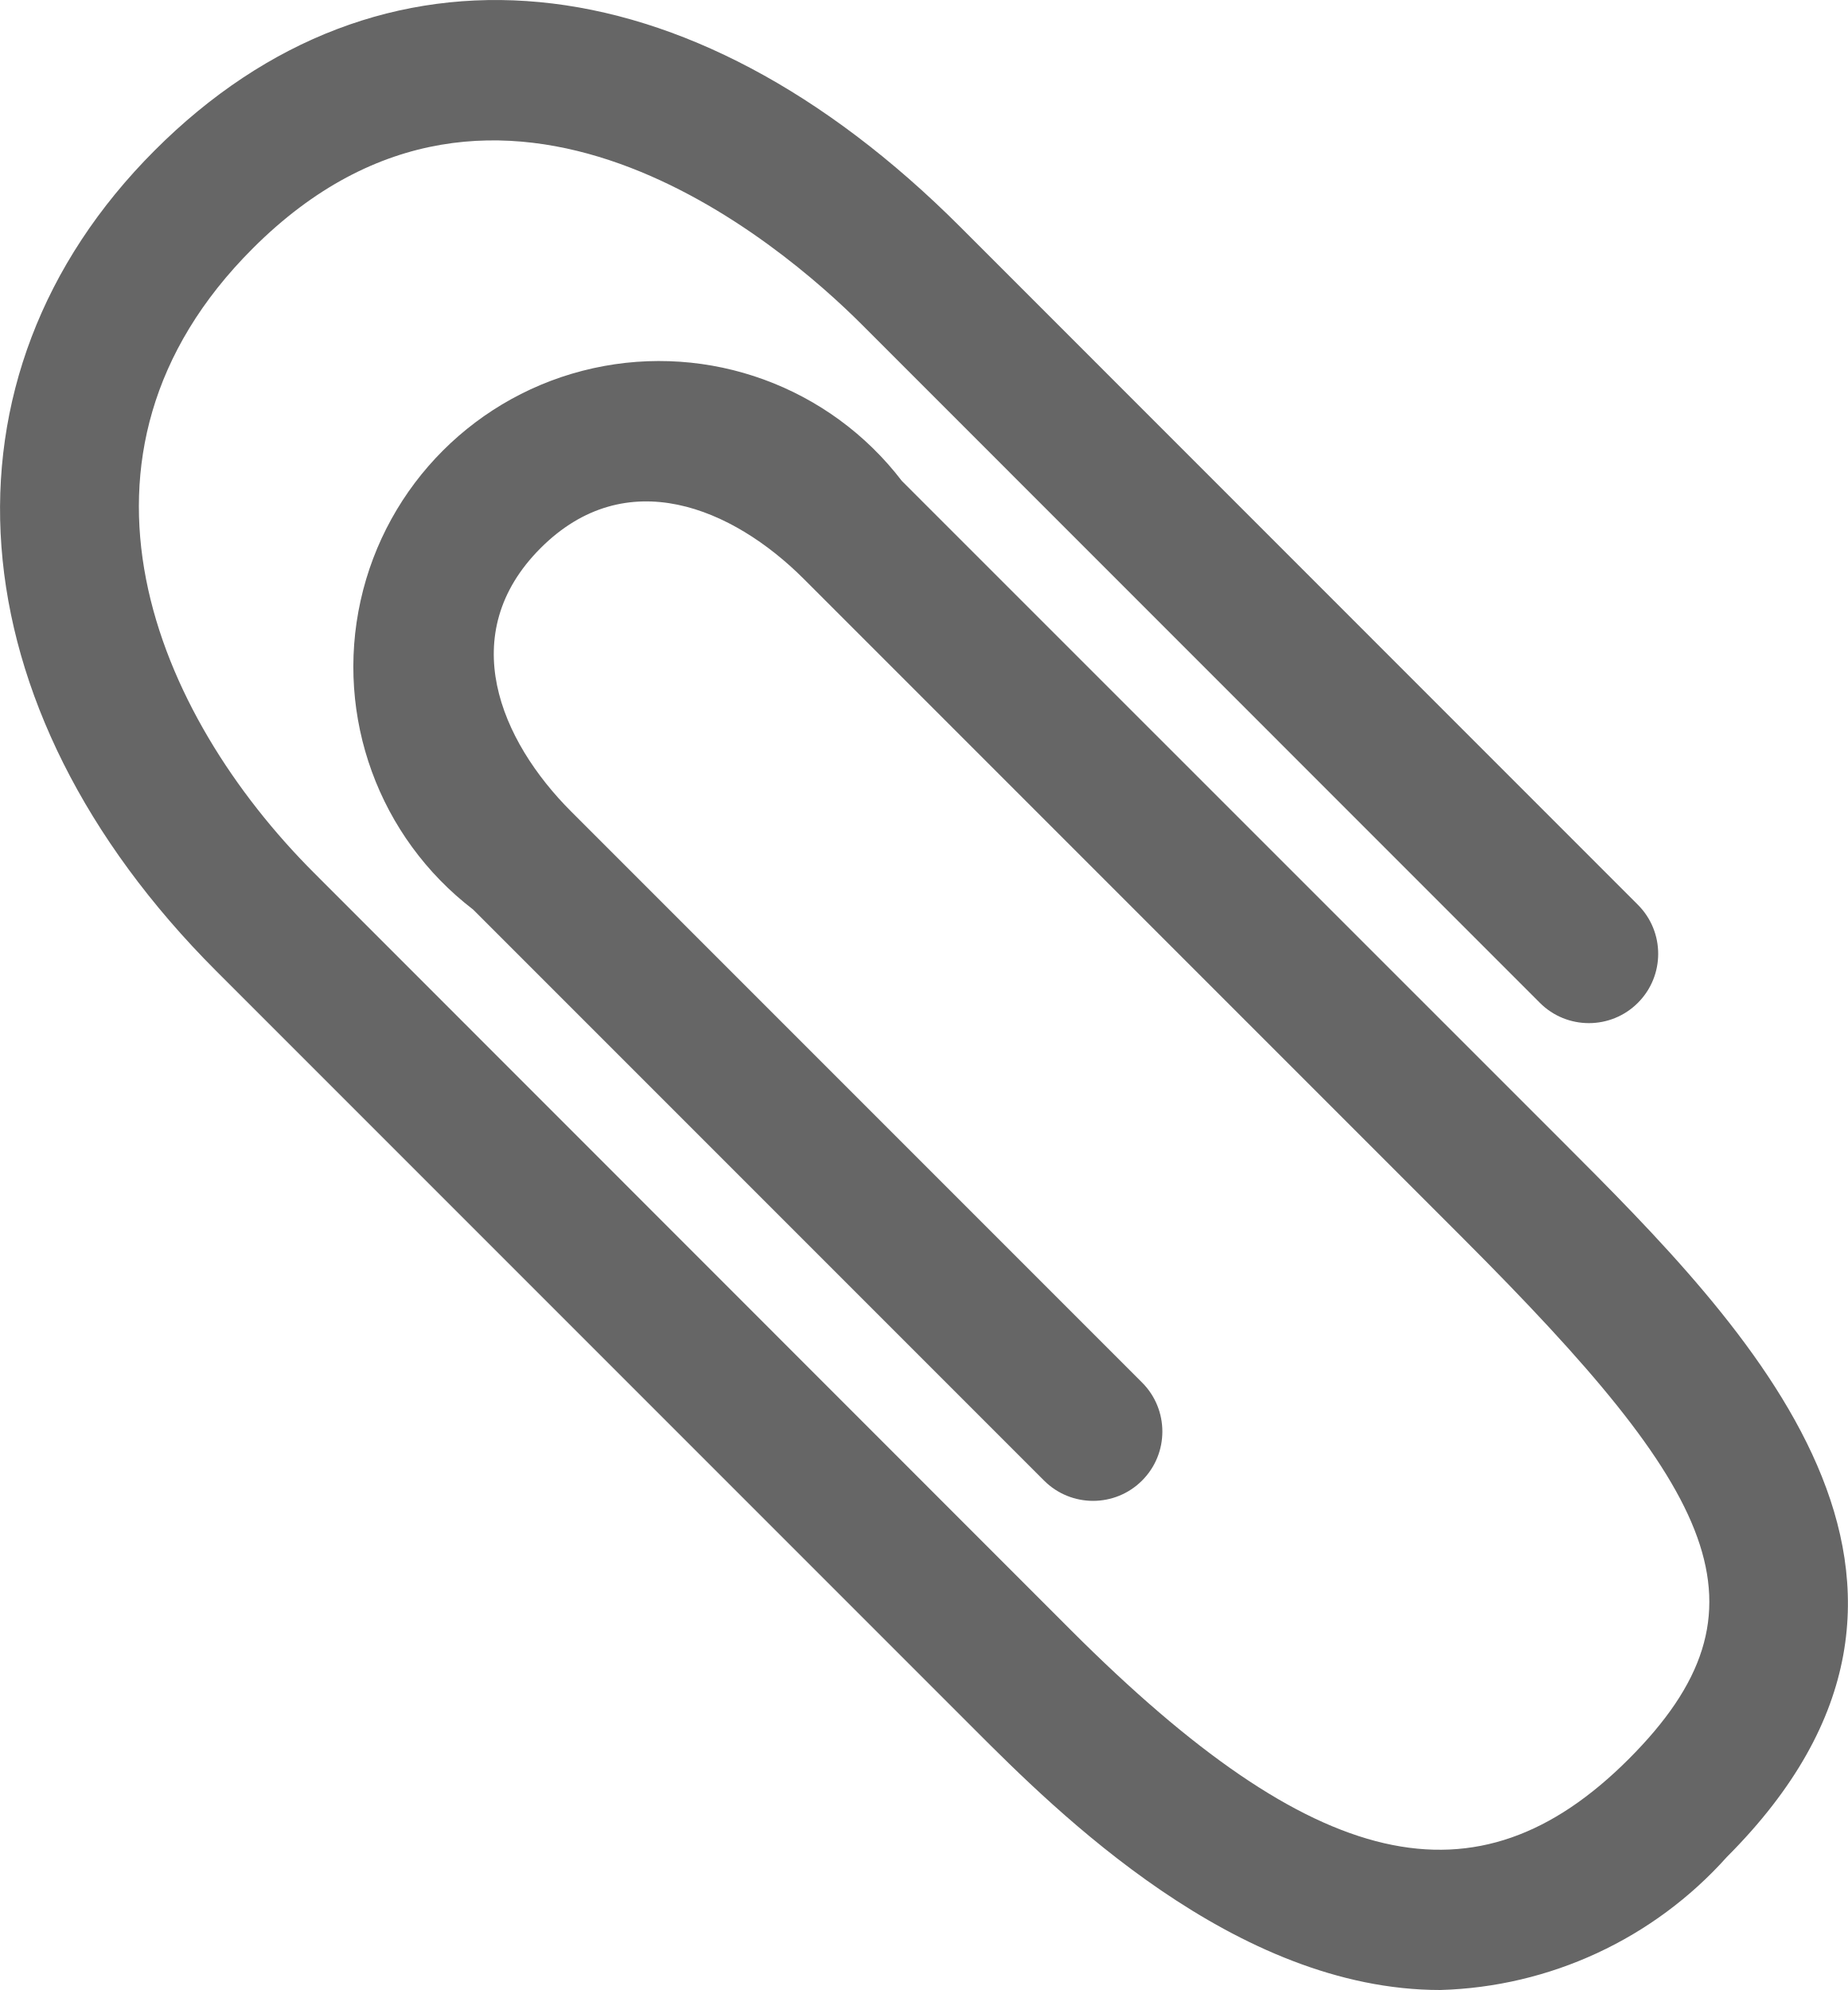
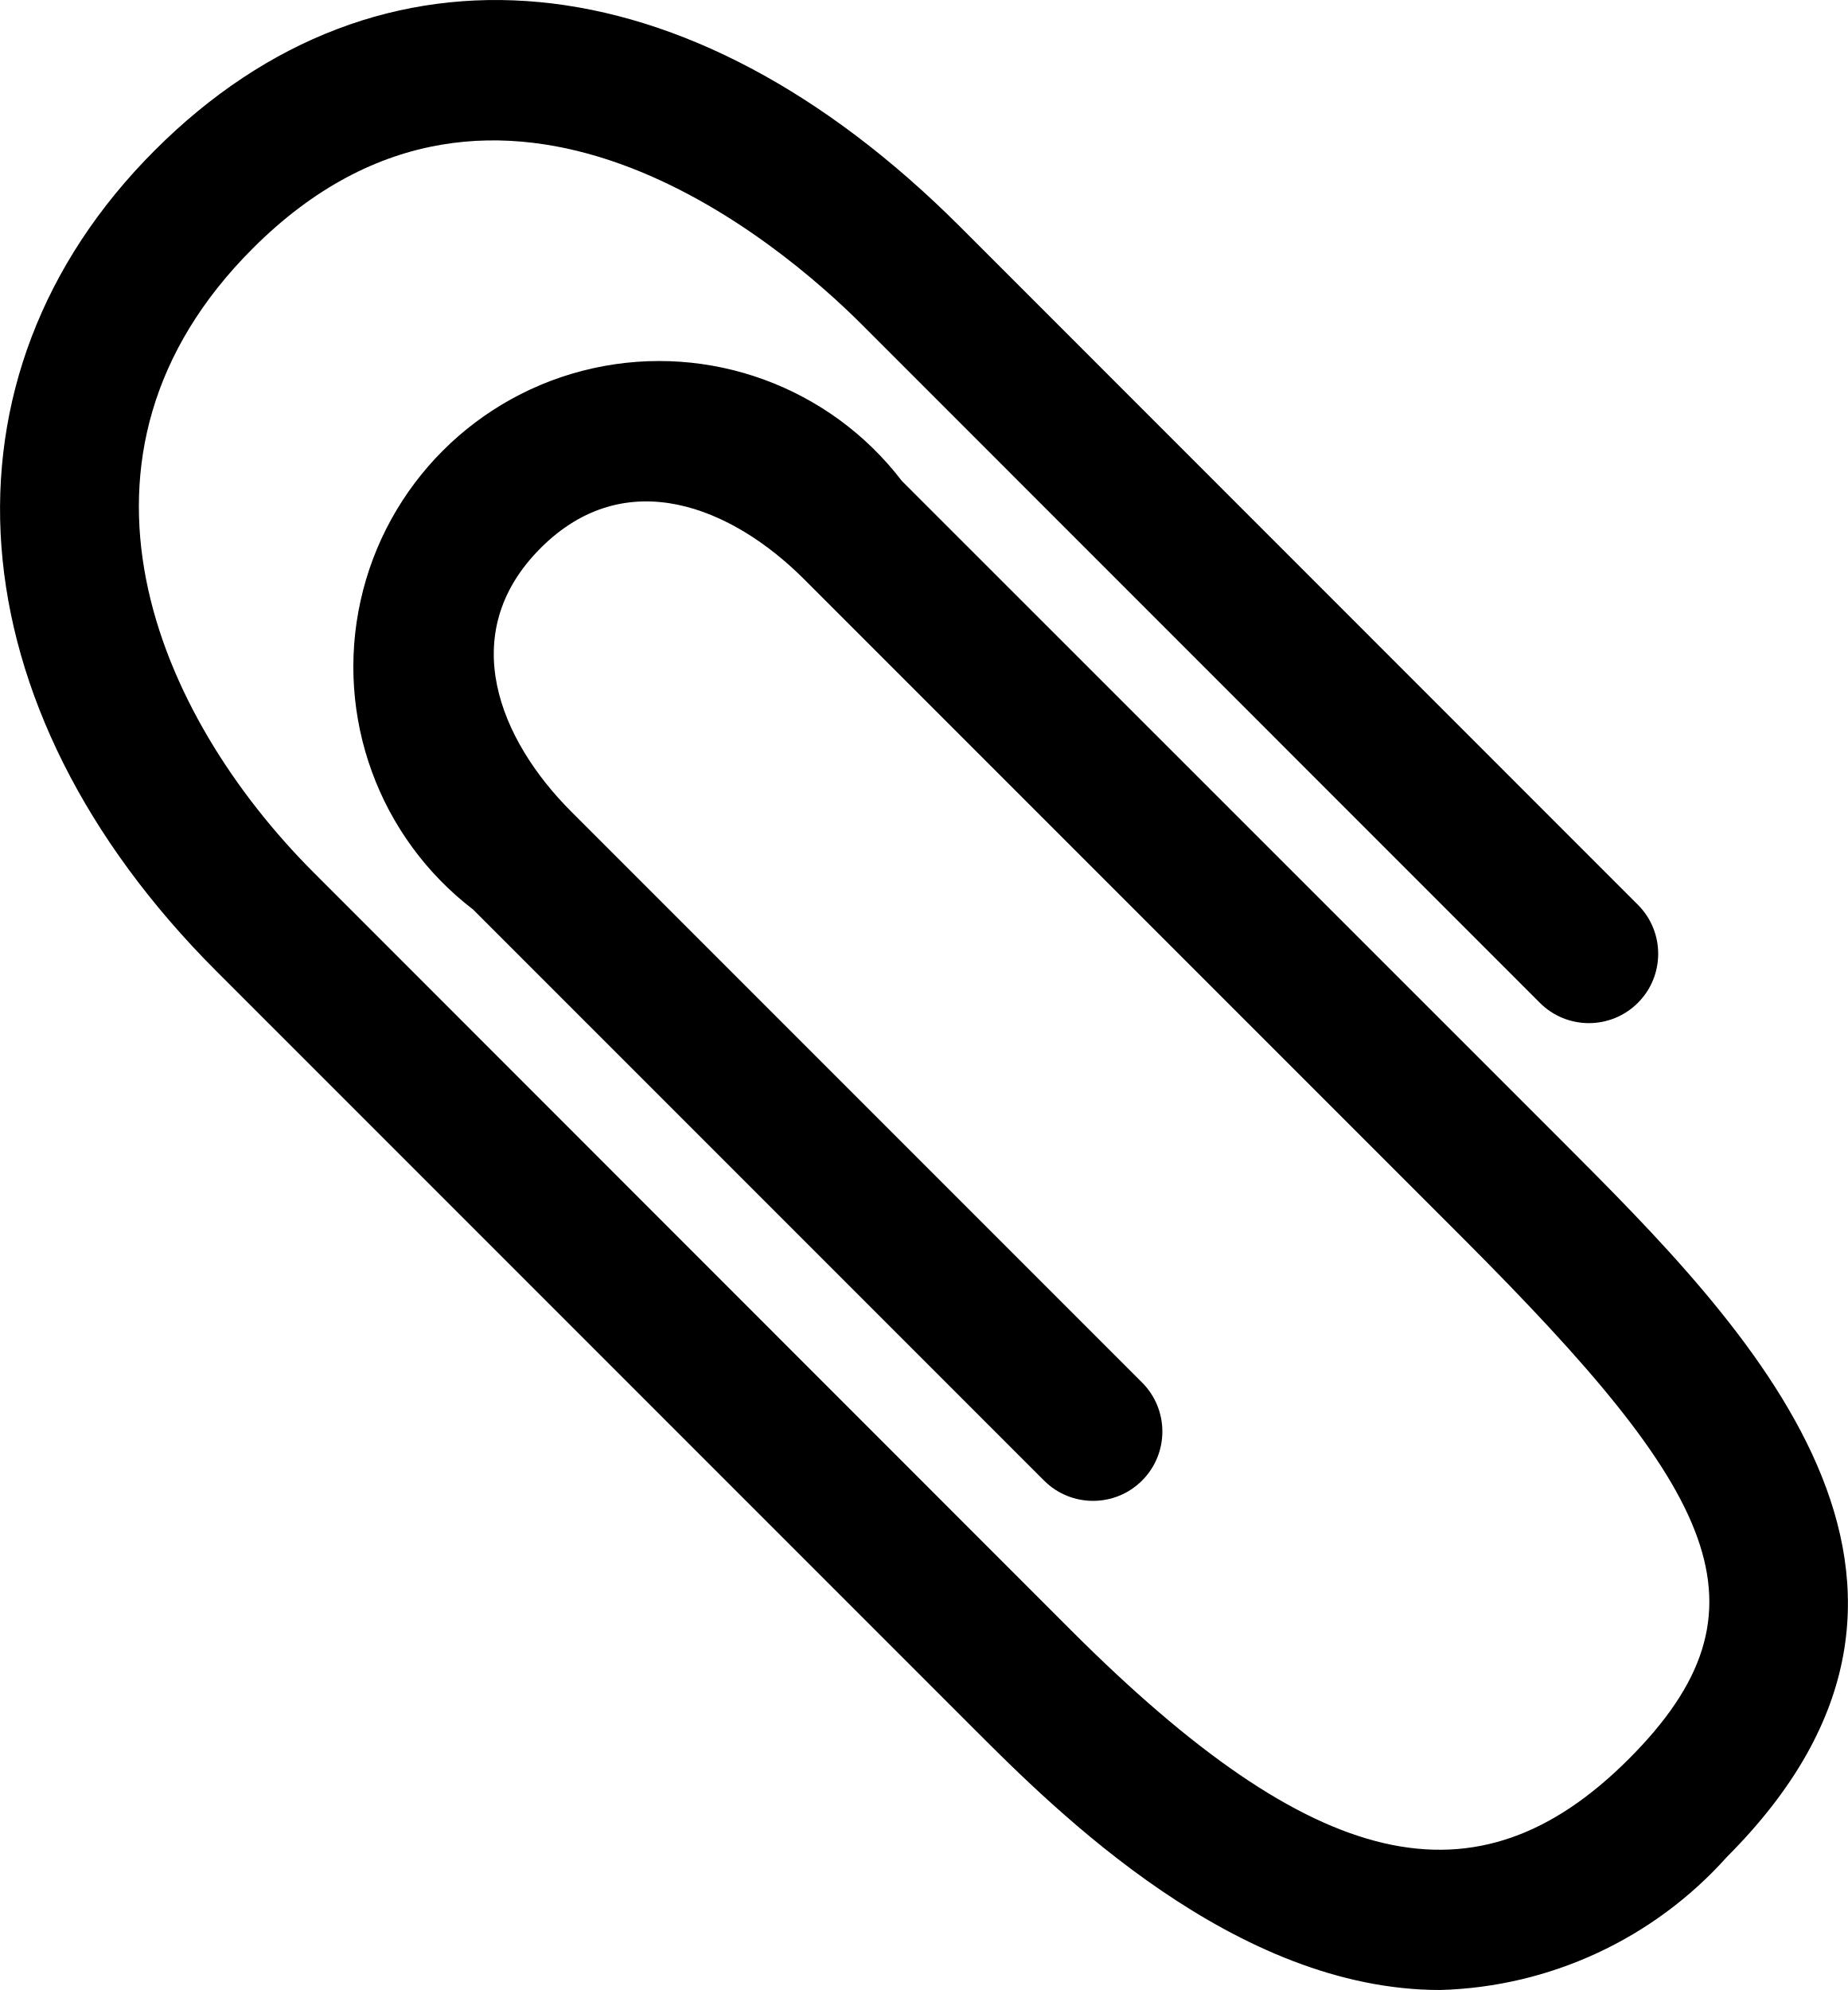
<svg xmlns="http://www.w3.org/2000/svg" viewBox="0 0 13.931 15">
  <defs>
-     <style>.a{fill:#666;}</style>
+     <style>.a{fill:currentColor;}</style>
  </defs>
  <path class="a" d="M6.799,3.625A2.305,2.305,0,1,0,3.567,6.856l4.304,4.304a.522.522,0,0,0,.739-.739l-4.304-4.304c-.536-.536-.877-1.338-.231-1.985.646-.647,1.449-.304,1.985.232L11.032,9.336c1.906,1.908,2.382,2.788,1.246,3.924-1.149,1.148-2.367.864-4.201-.969L2.367,6.579C1.174,5.387.338,3.438,1.906,1.872c1.861-1.861,3.987-.031,4.593.576l5.11,5.111a.522.522,0,0,0,.739-.739L7.238,1.709C5.186-.343,2.86-.562,1.167,1.133c-1.711,1.71-1.526,4.196.462,6.185l5.711,5.711C7.967,13.657,9.312,15,10.858,15a3.012,3.012,0,0,0,2.16-1.002c2.076-2.077.156-3.999-1.246-5.401Z" />
</svg>
